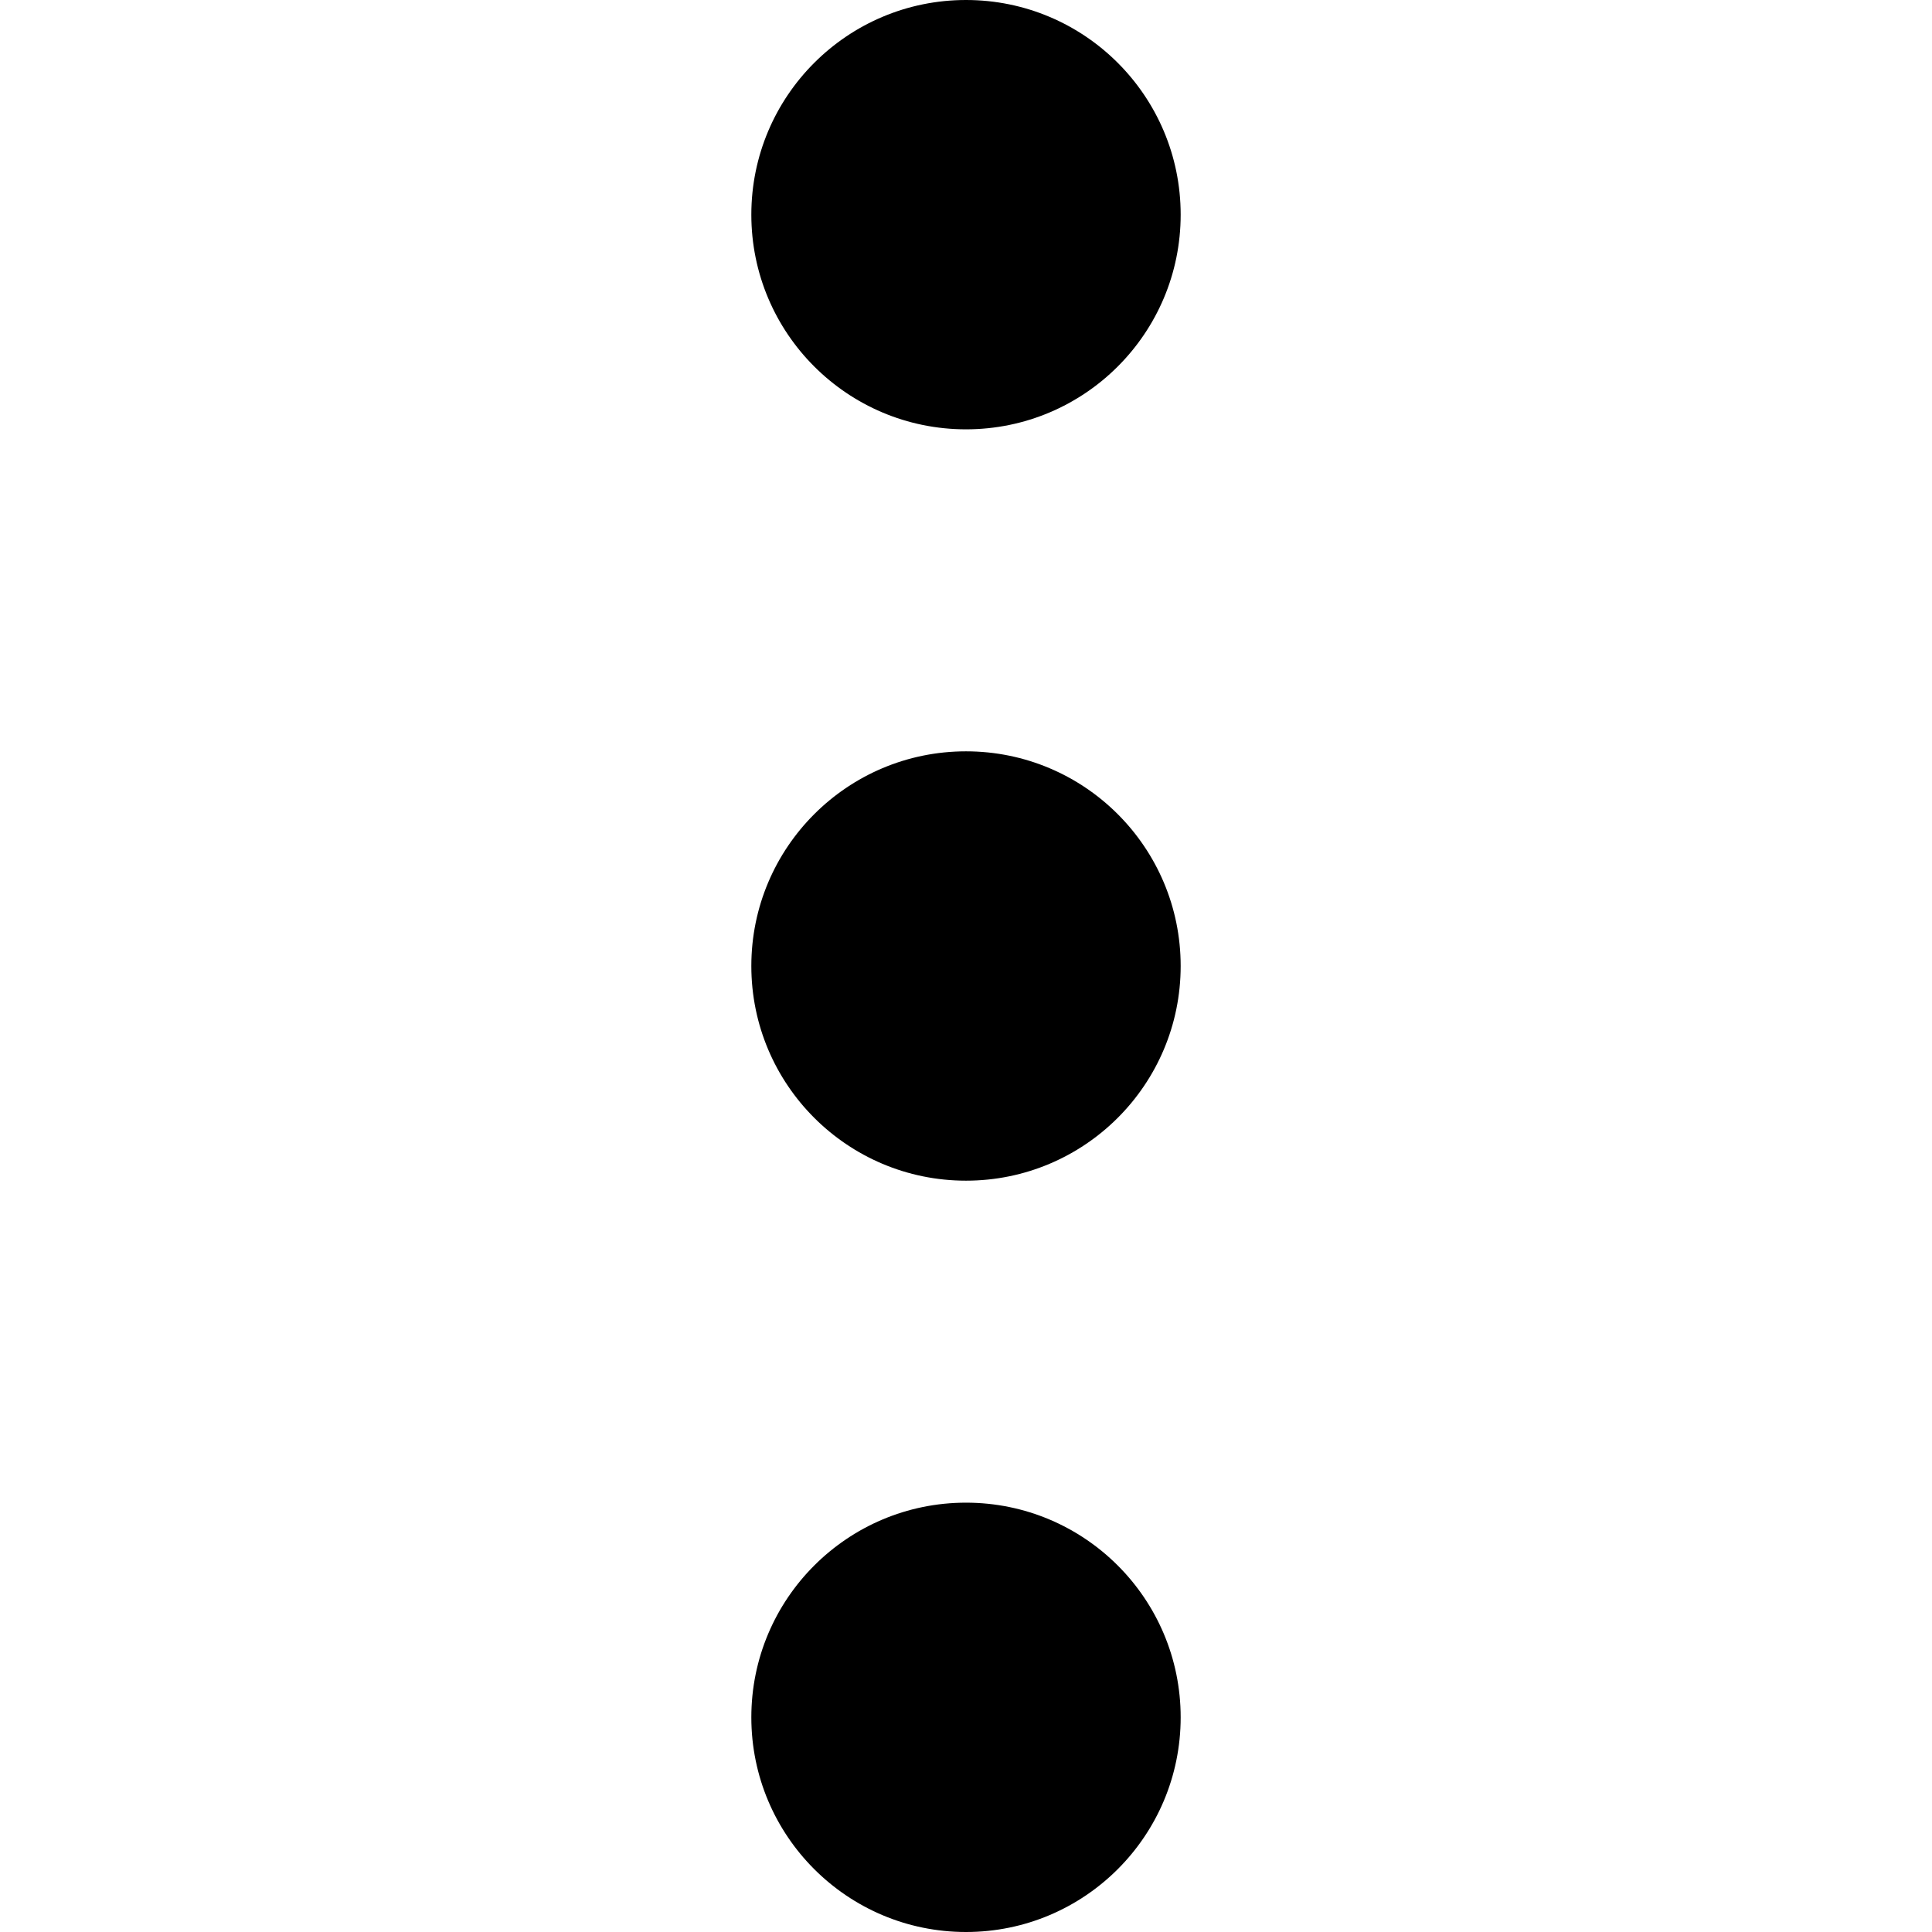
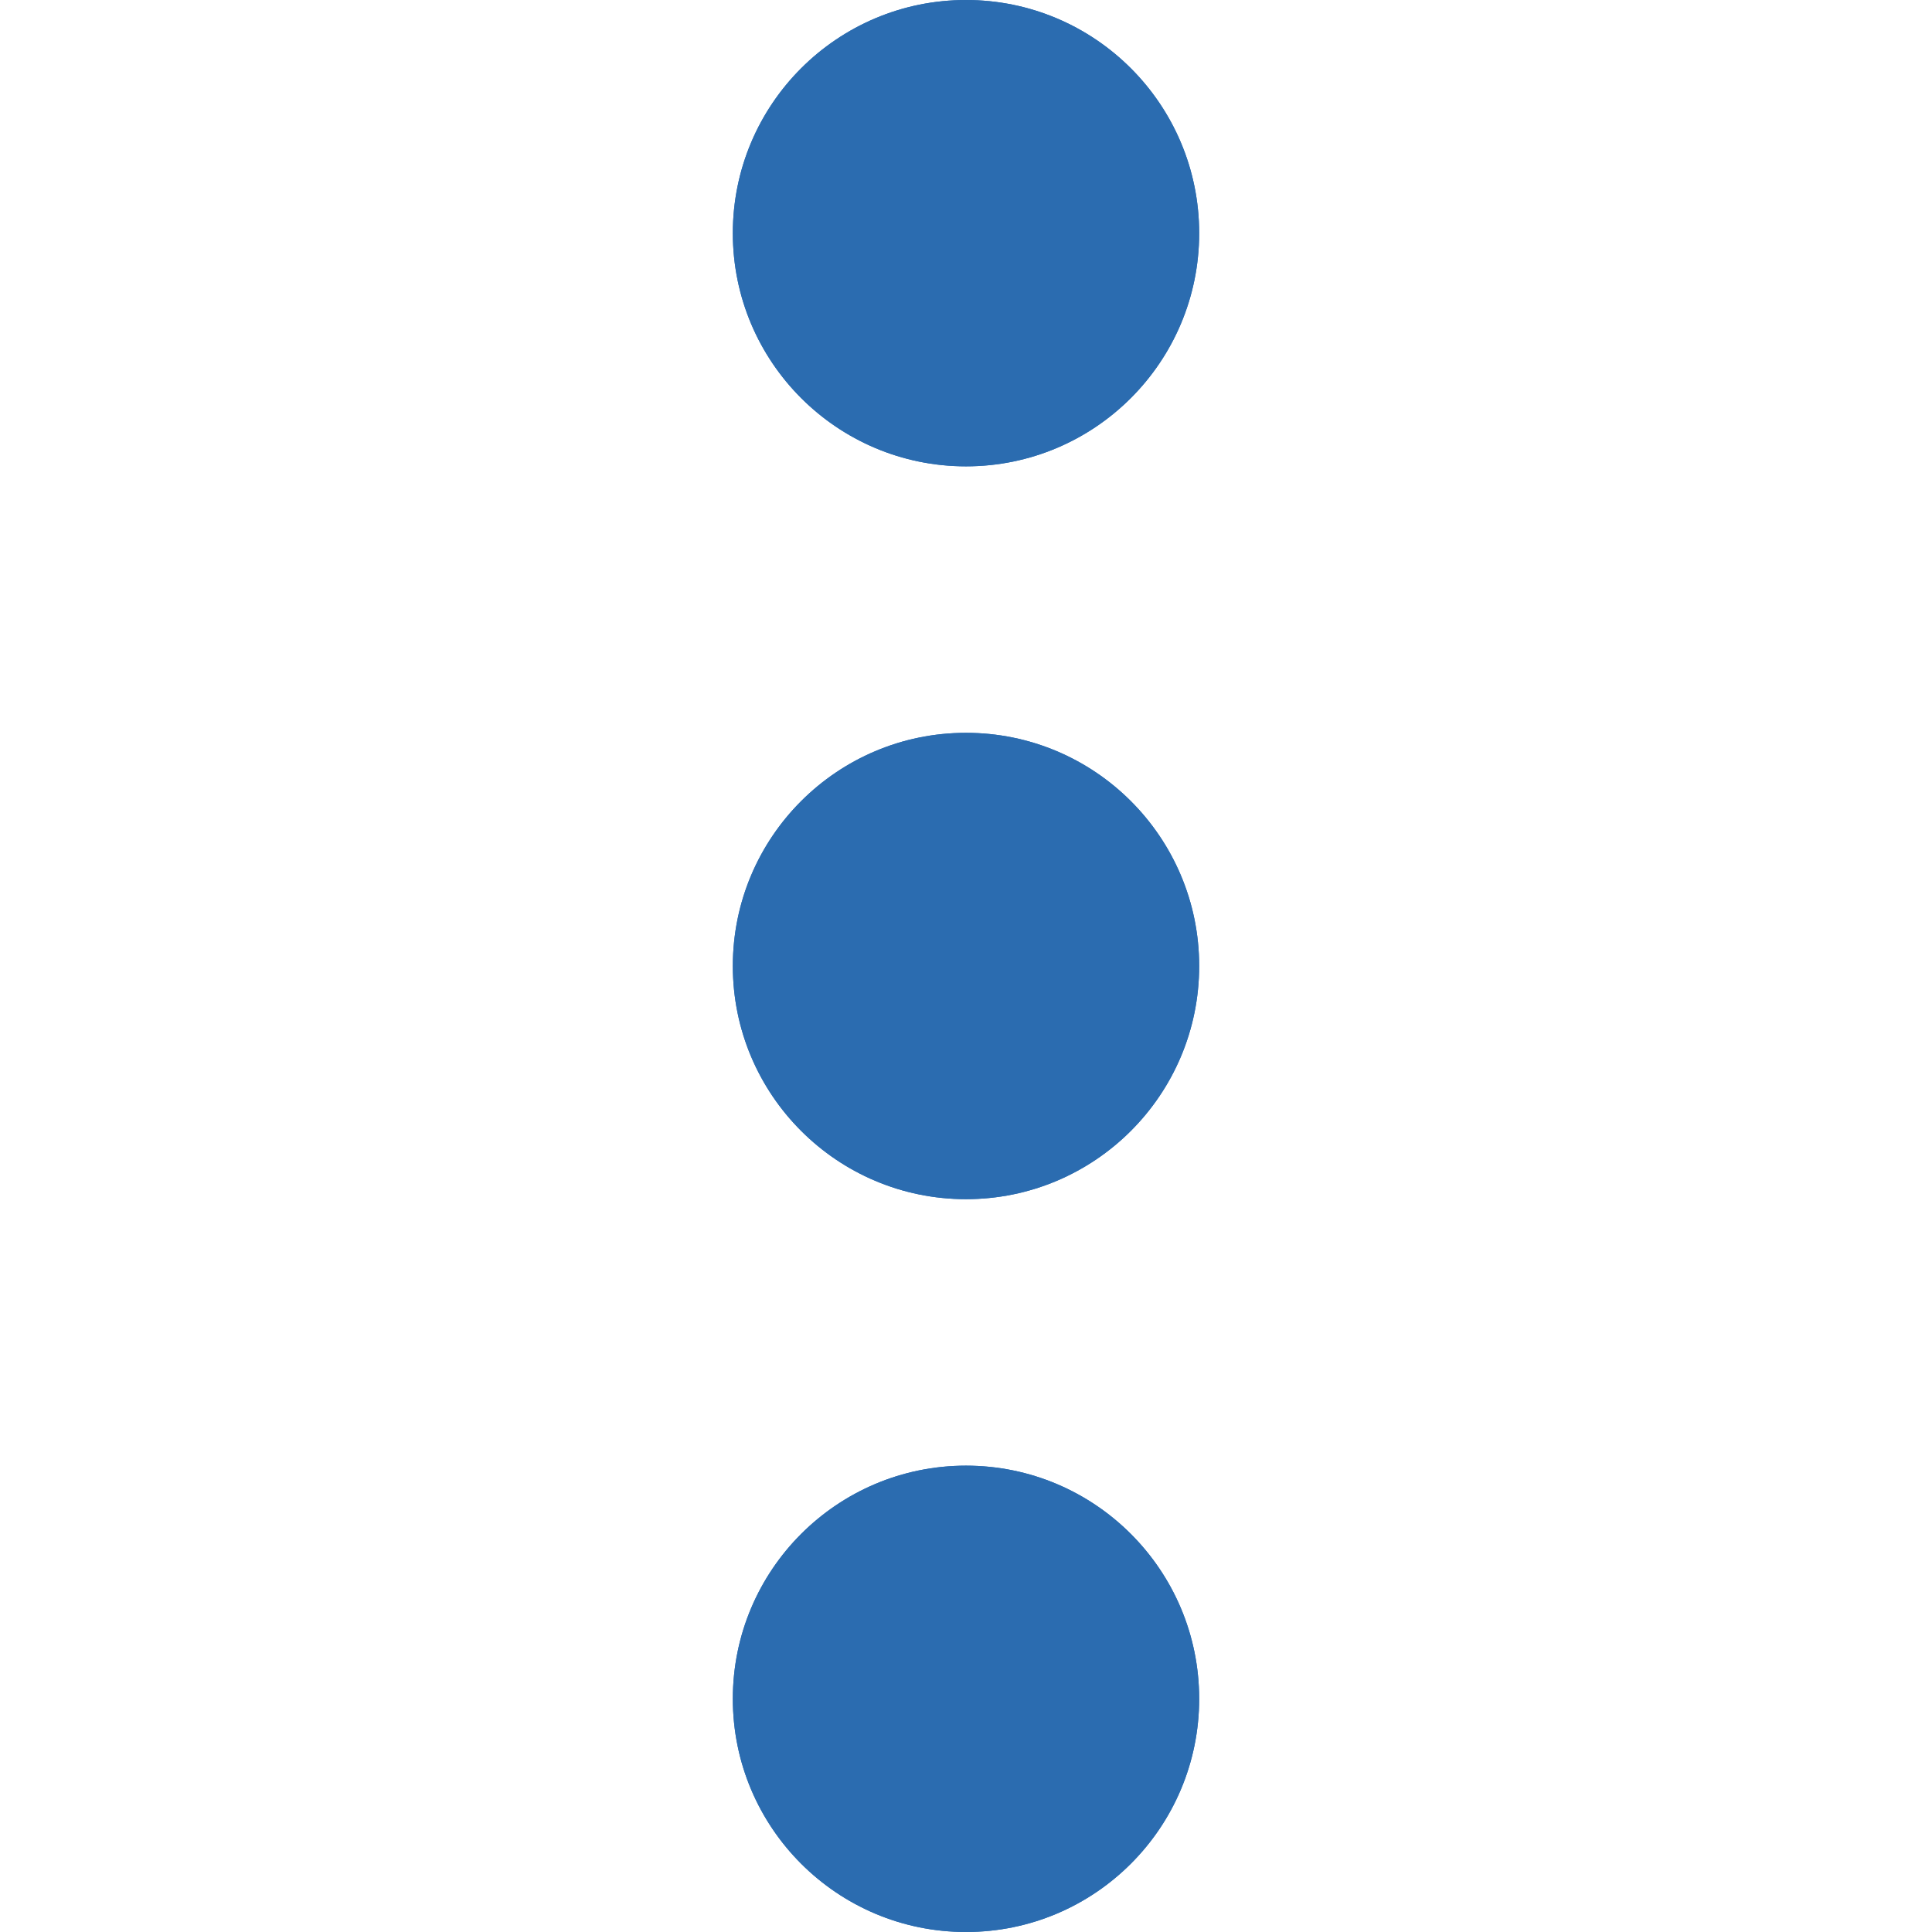
- <svg xmlns="http://www.w3.org/2000/svg" version="1.1" id="Capa_1" x="0px" y="0px" viewBox="0 0 384 384" style="enable-background:new 0 0 384 384;" xml:space="preserve">
-   <g>
-     <g>
-       <circle cx="192" cy="42.667" r="42.667" />
-     </g>
+ <svg xmlns="http://www.w3.org/2000/svg" version="1.1" id="Capa_1" x="0px" y="0px" viewBox="0 0 58 58" style="enable-background:new 0 0 58 58;" xml:space="preserve">
+   <g fill="#2b6cb0">
+     <circle cx="29" cy="7" r="7" />
+     <circle cx="29" cy="51" r="7" />
+     <circle cx="29" cy="29" r="7" />
+     <circle cx="29" cy="7" r="7" />
+     <circle cx="29" cy="51" r="7" />
+     <circle cx="29" cy="29" r="7" />
  </g>
-   <g>
-     <g>
-       <circle cx="192" cy="192" r="42.667" />
-     </g>
-   </g>
-   <g>
-     <g>
-       <circle cx="192" cy="341.333" r="42.667" />
-     </g>
-   </g>
-   <g>
- </g>
-   <g>
- </g>
-   <g>
- </g>
-   <g>
- </g>
-   <g>
- </g>
-   <g>
- </g>
-   <g>
- </g>
-   <g>
- </g>
-   <g>
- </g>
-   <g>
- </g>
-   <g>
- </g>
-   <g>
- </g>
-   <g>
- </g>
-   <g>
- </g>
-   <g>
- </g>
</svg>
